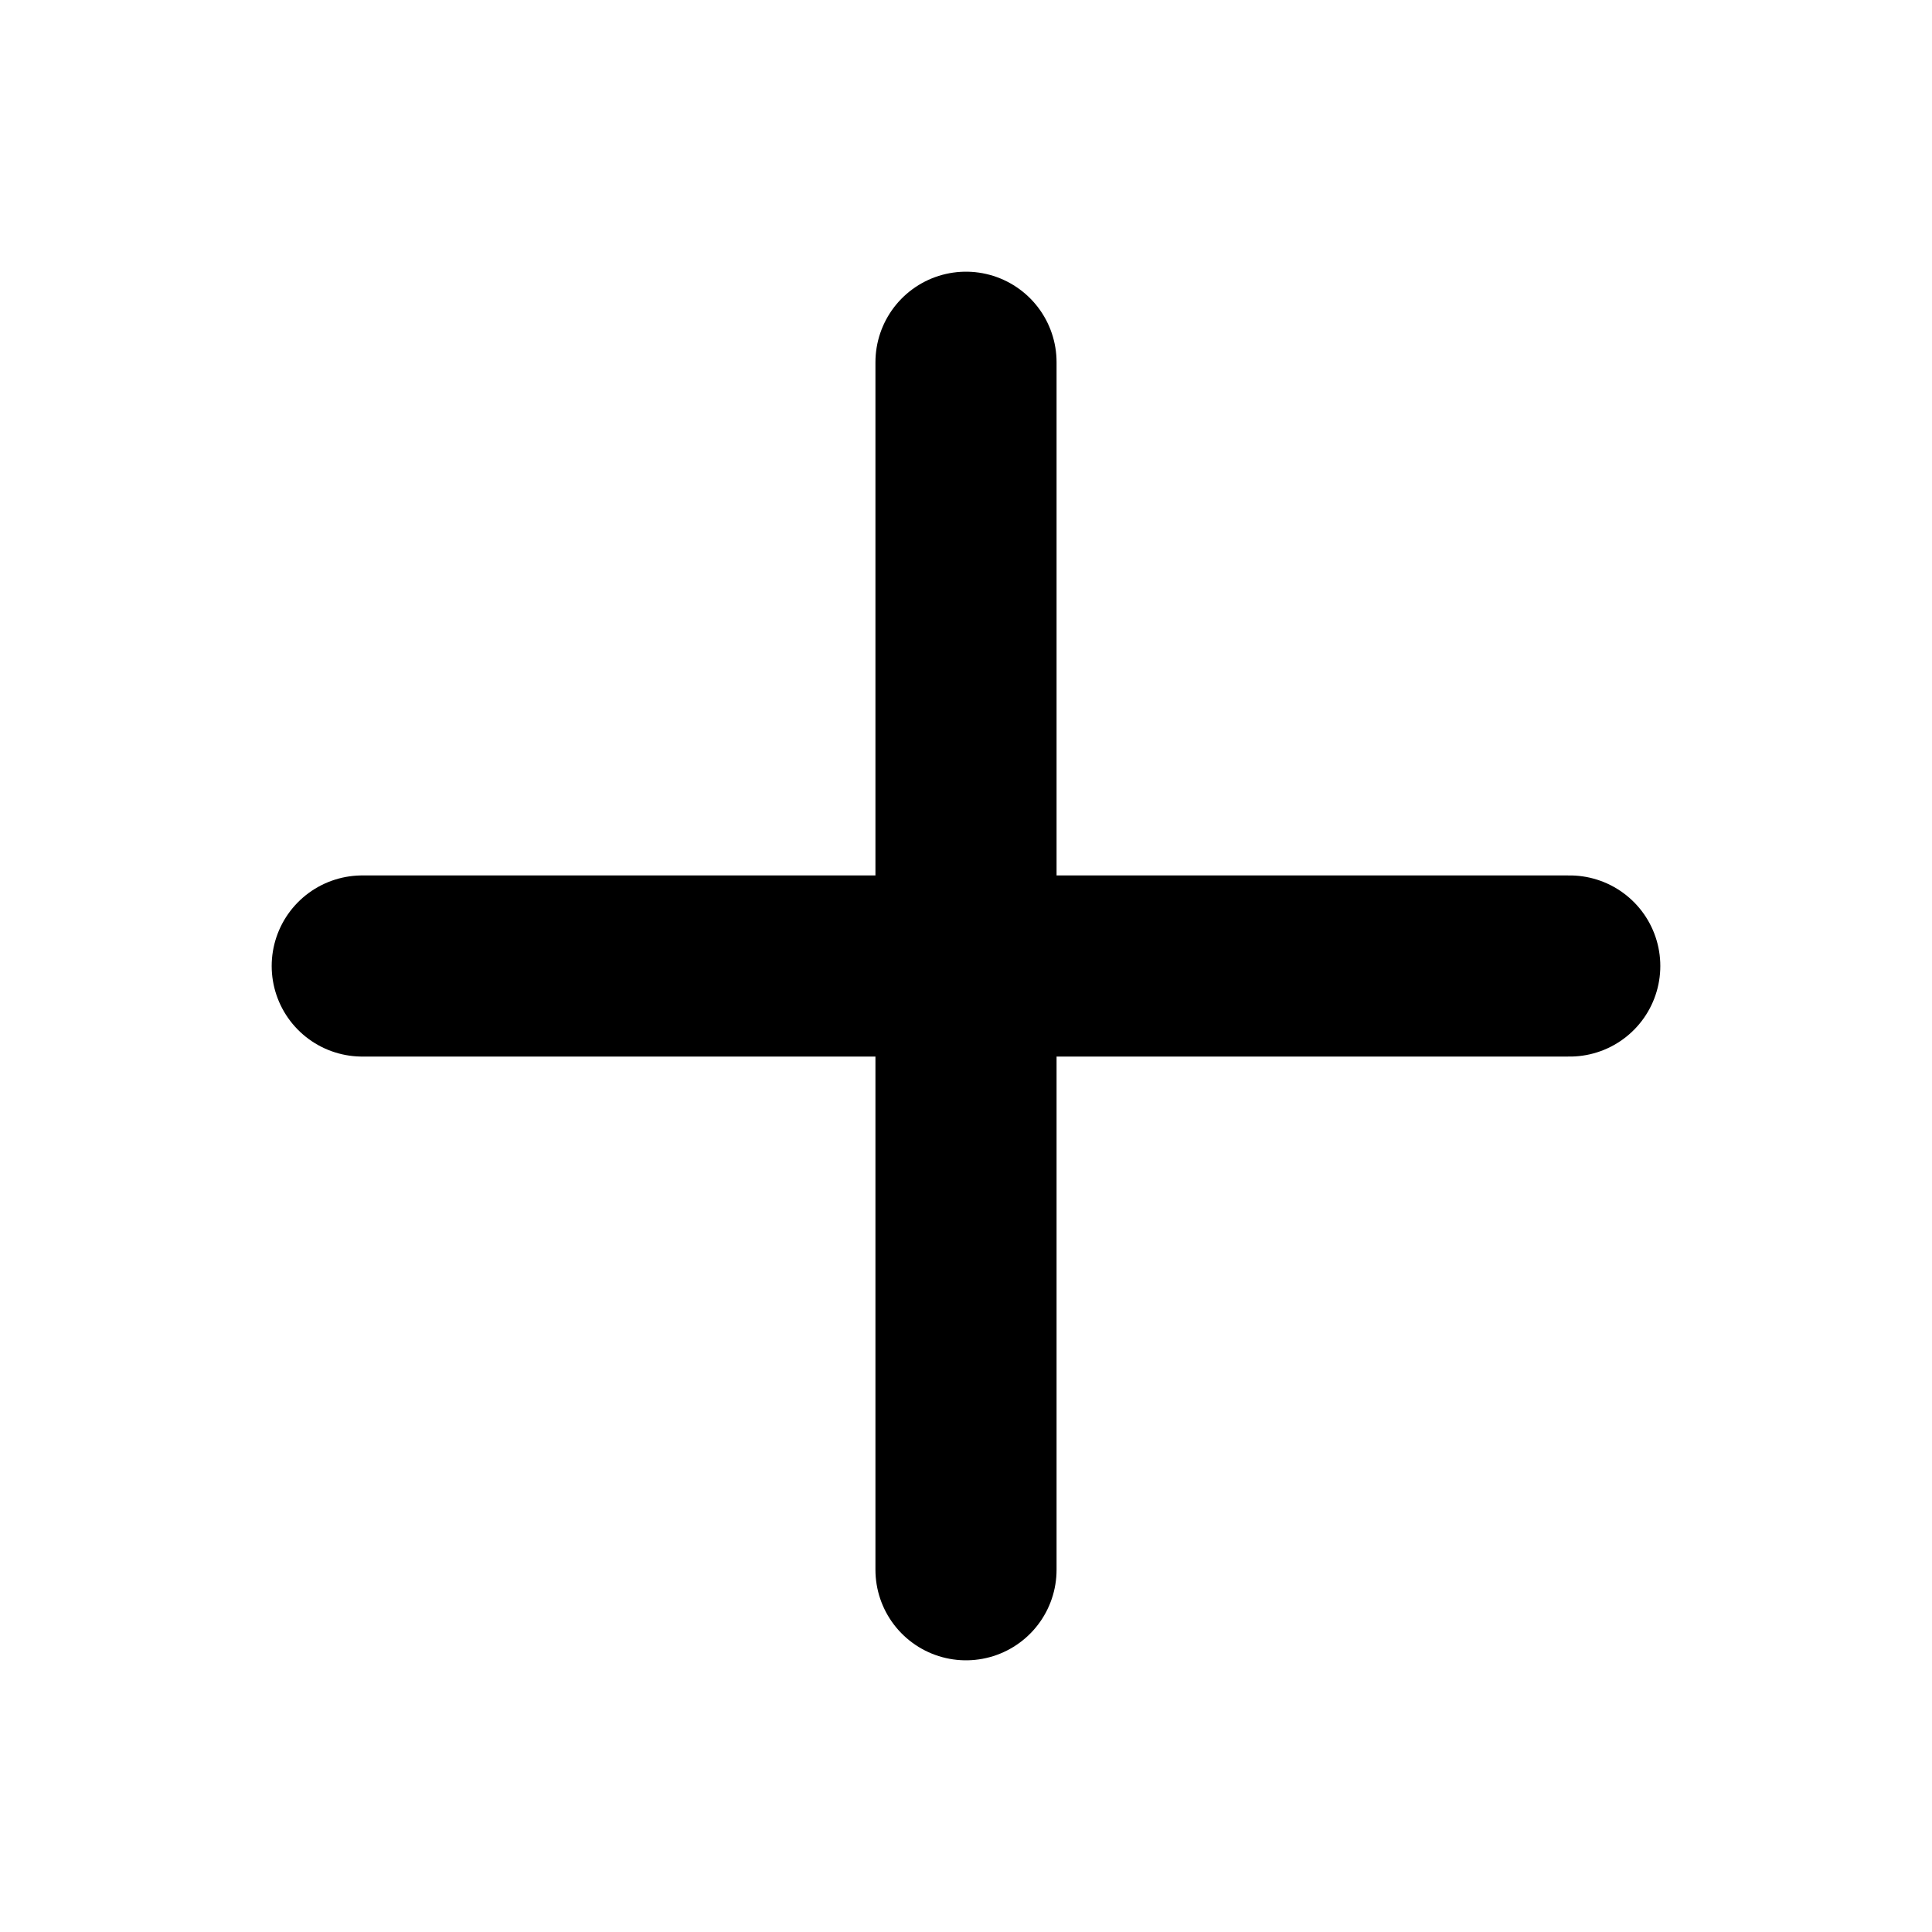
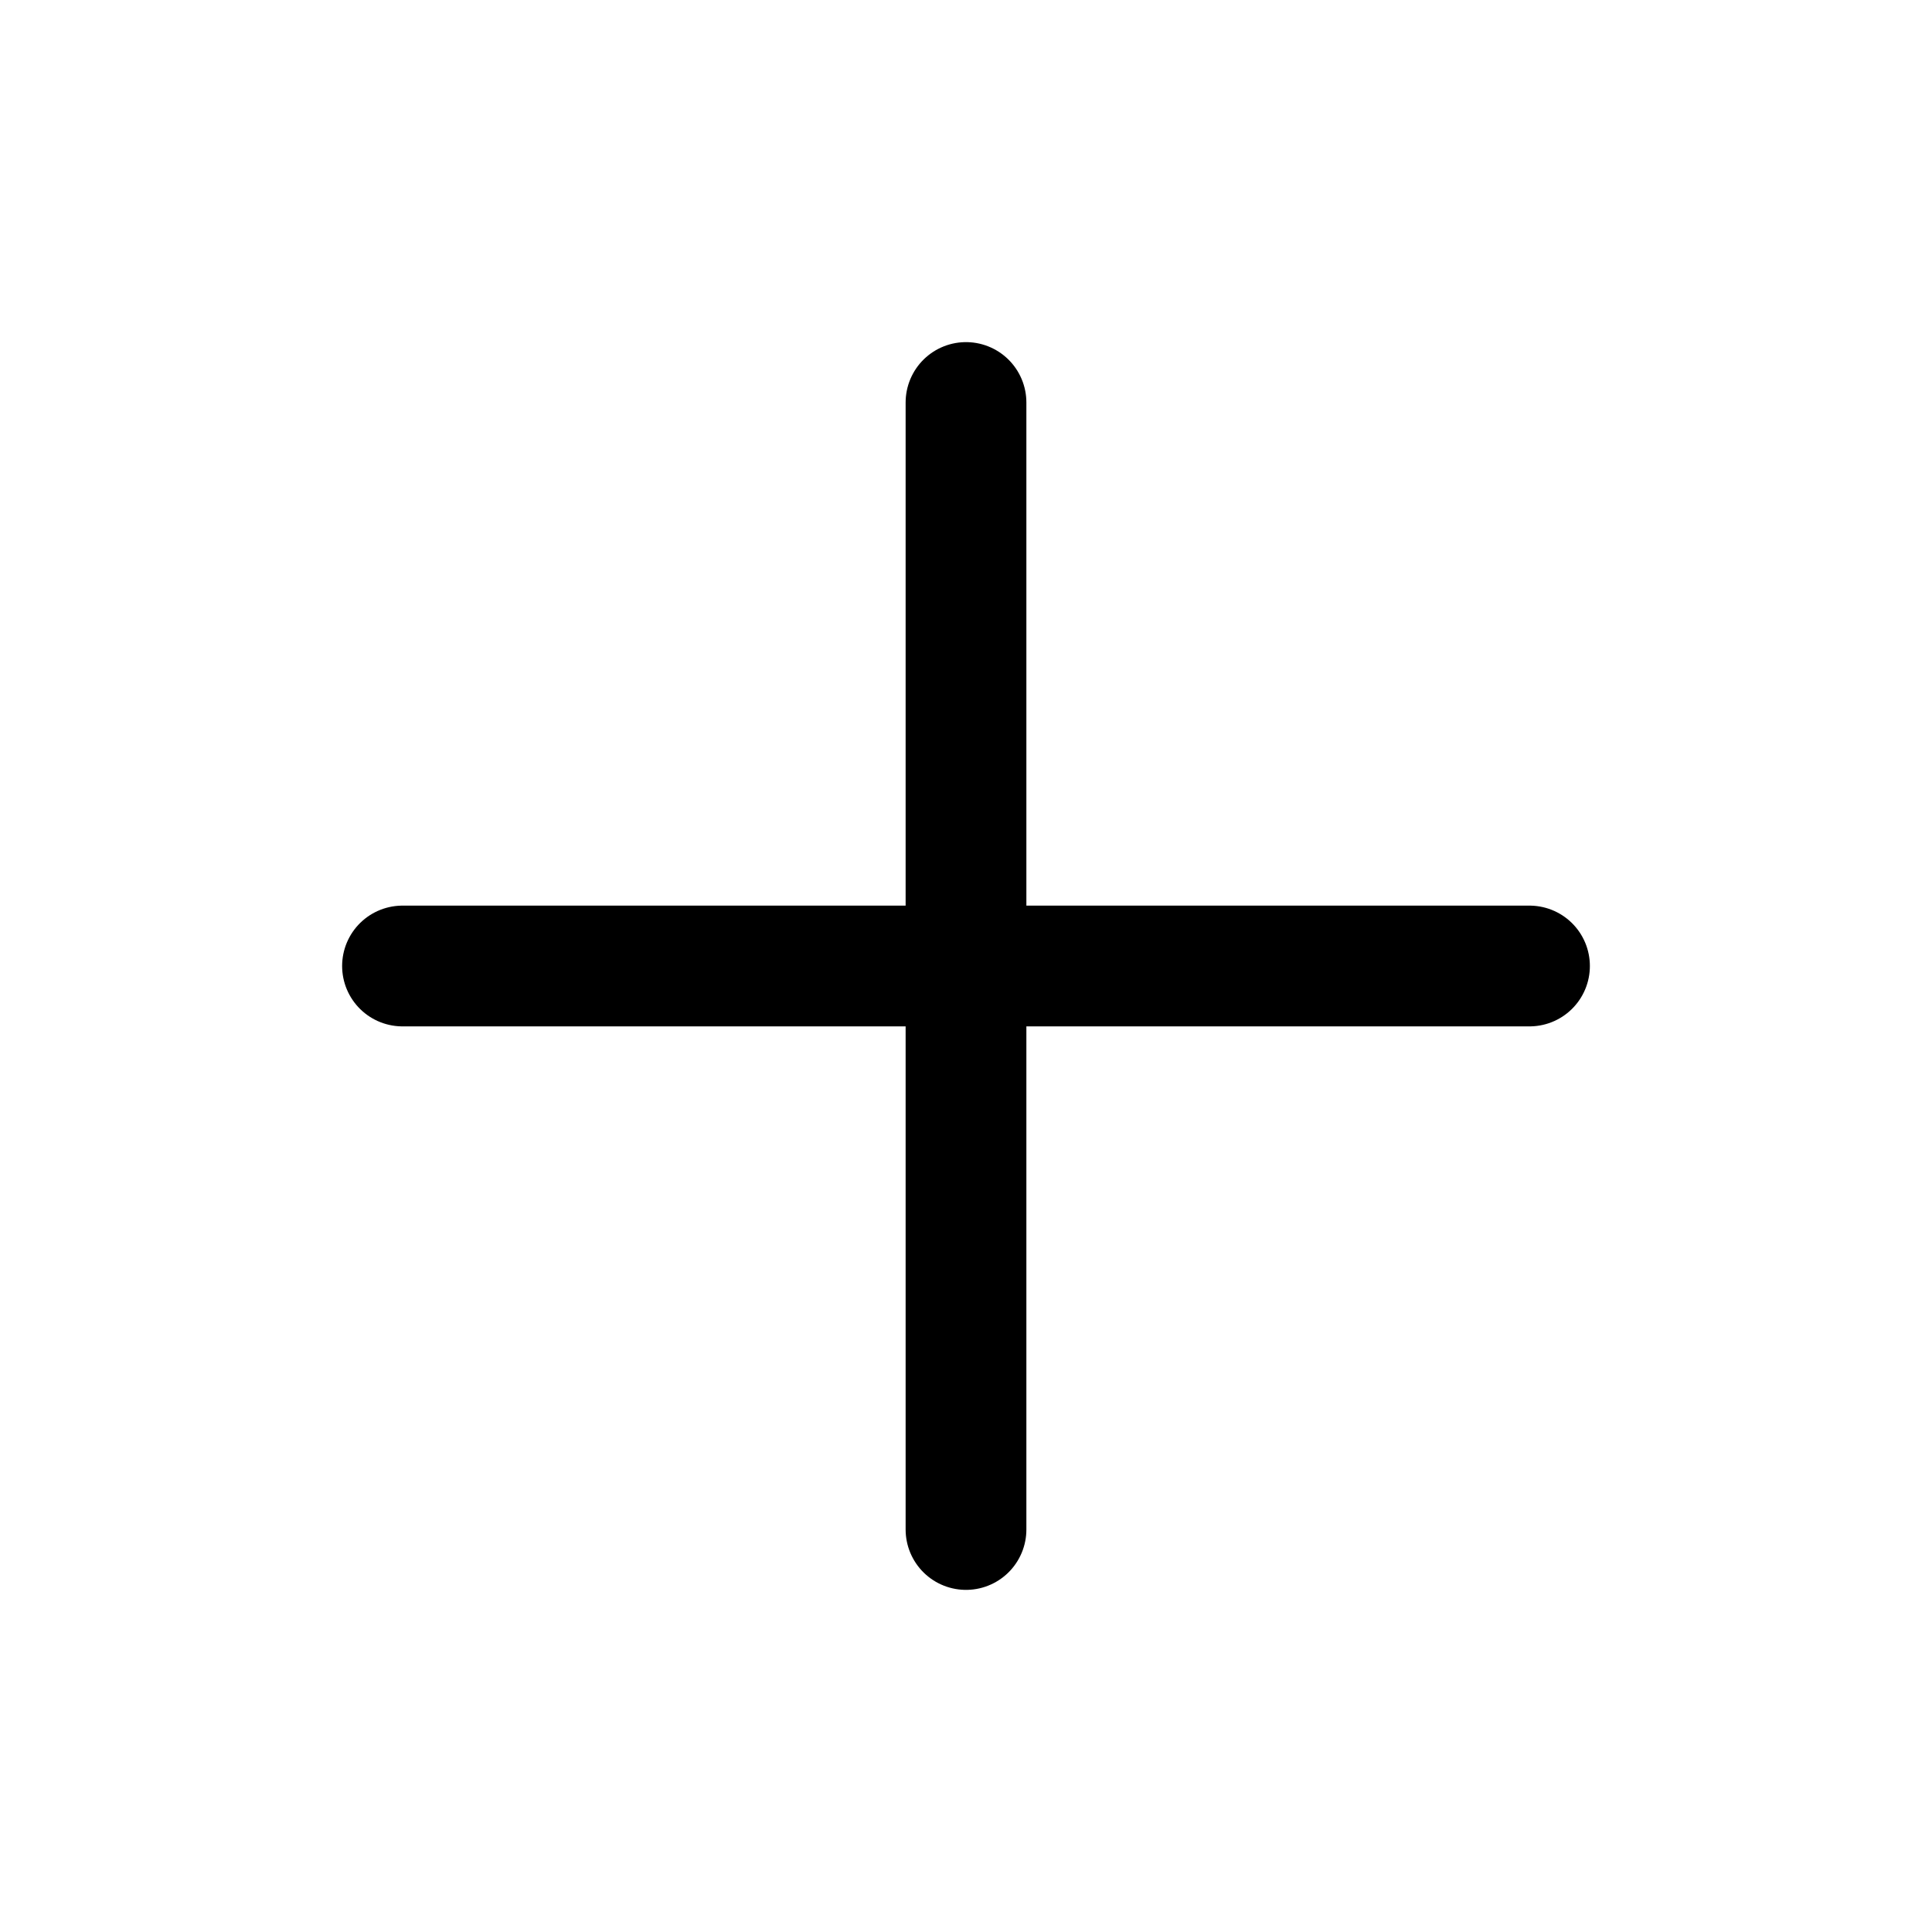
- <svg xmlns="http://www.w3.org/2000/svg" viewBox="0 0 16 16" fill="none" stroke="currentColor" stroke-width="1.5" stroke-linecap="round" stroke-linejoin="round">
-   <path d="M8 3v10" />
-   <path d="M3 8h10" />
+ <svg xmlns="http://www.w3.org/2000/svg" viewBox="0 0 24 24" fill="none" stroke="currentColor" stroke-width="1.5" stroke-linecap="round" stroke-linejoin="round">
+   <path d="M12 5v14" />
+   <path d="M5 12h14" />
</svg>
